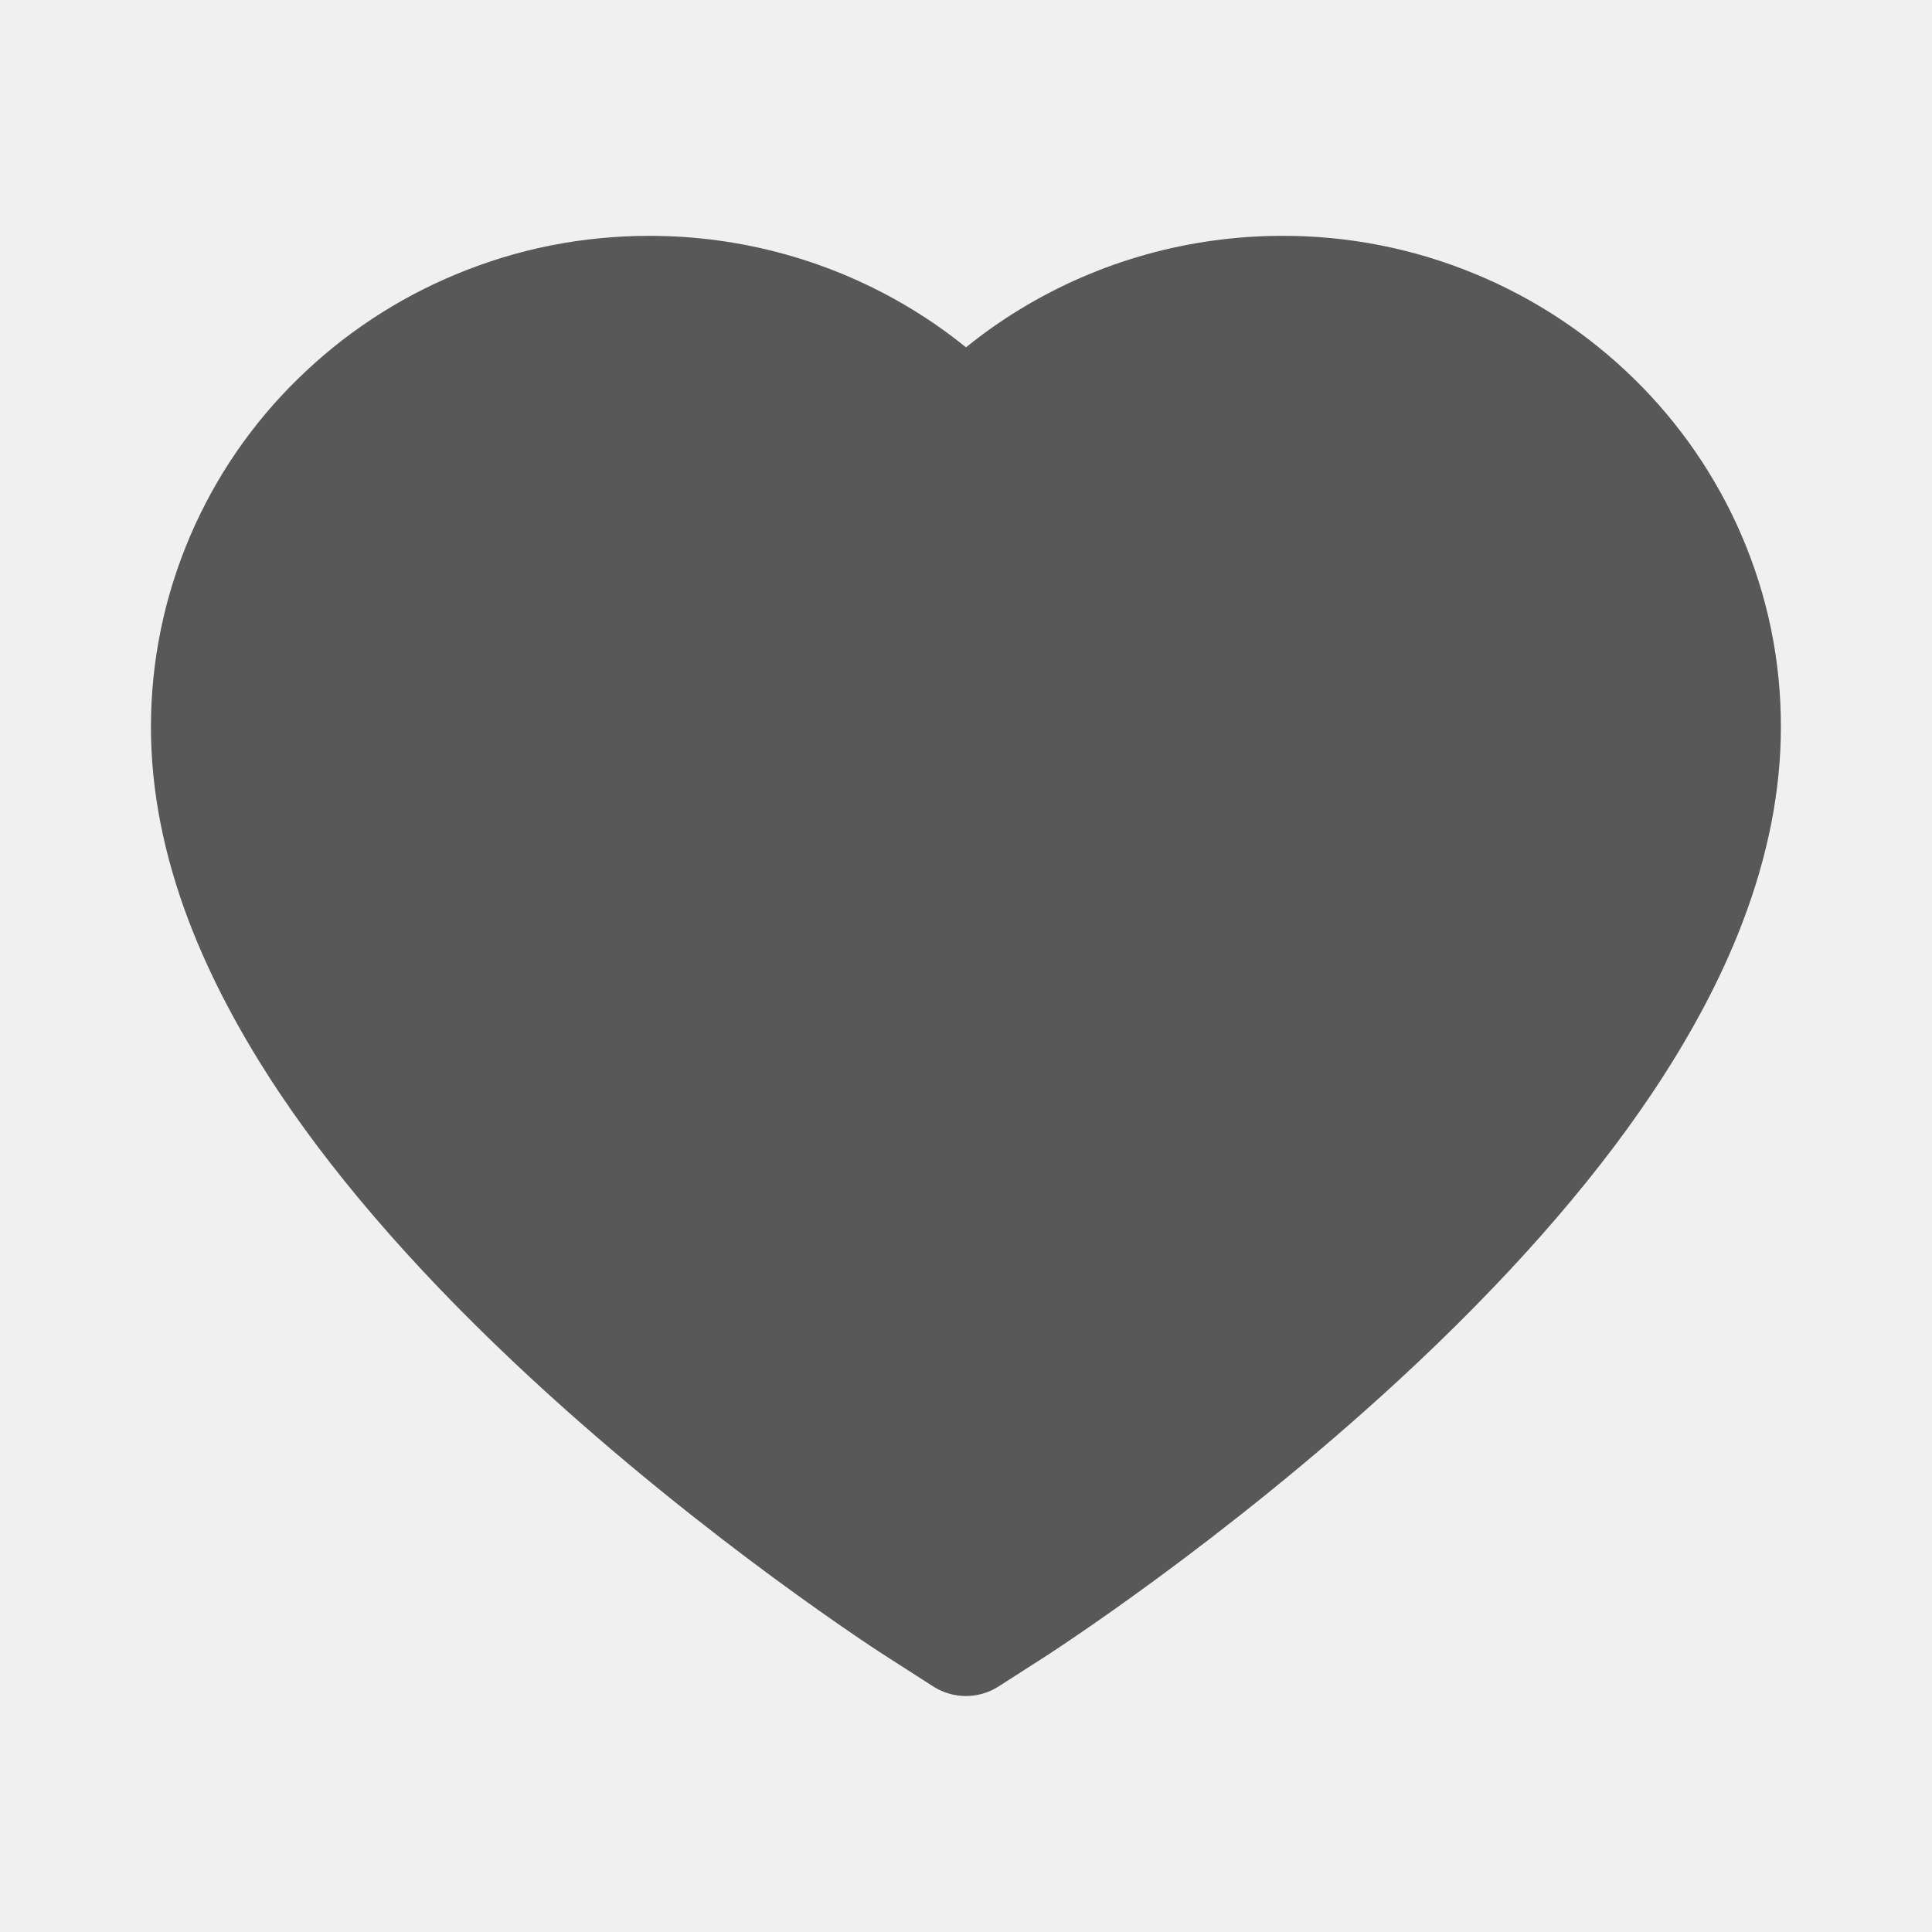
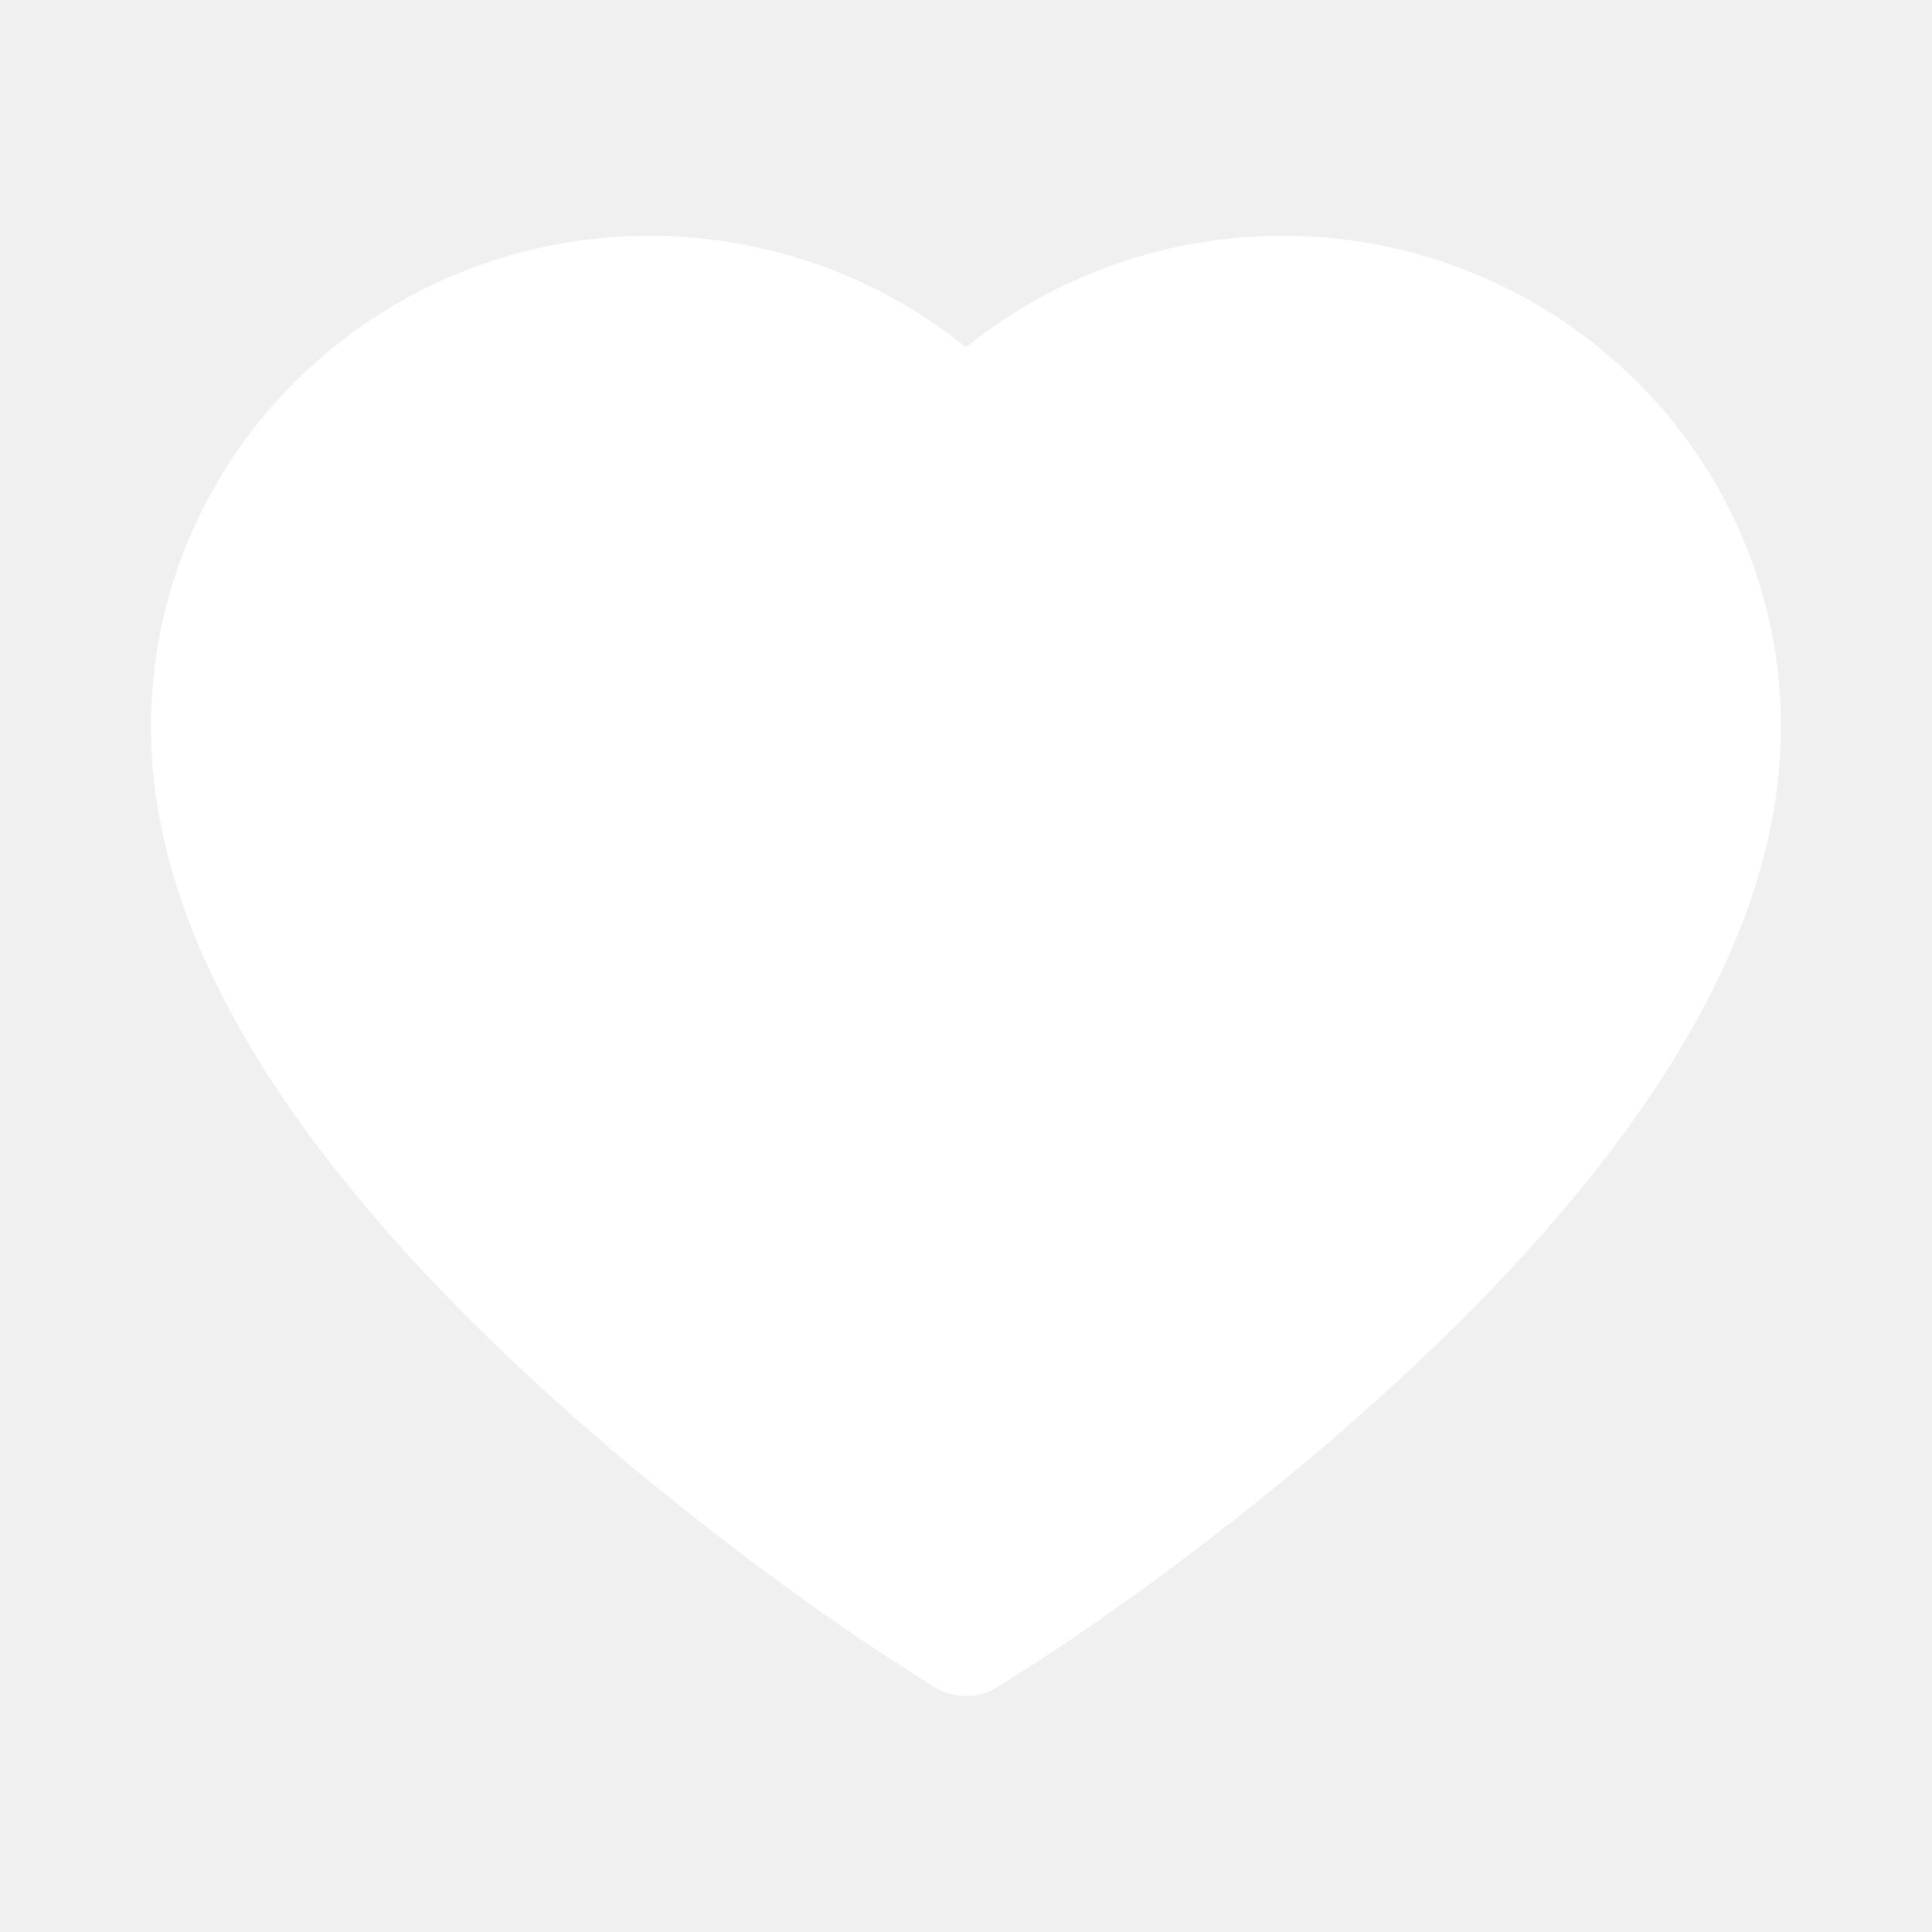
- <svg xmlns="http://www.w3.org/2000/svg" width="1024" height="1024" preserveAspectRatio="xMidYMid meet" viewBox="0 0 1024 1024" style="-ms-transform: rotate(360deg); -webkit-transform: rotate(360deg); transform: rotate(360deg);">
-   <path d="M923 283.6a260.04 260.04 0 0 0-56.9-82.8a264.4 264.4 0 0 0-84-55.5A265.34 265.34 0 0 0 679.7 125c-49.3 0-97.4 13.5-139.2 39c-10 6.1-19.5 12.8-28.5 20.1c-9-7.3-18.5-14-28.5-20.1c-41.8-25.5-89.9-39-139.2-39c-35.5 0-69.9 6.8-102.4 20.3c-31.4 13-59.7 31.7-84 55.5a258.44 258.44 0 0 0-56.9 82.8c-13.9 32.3-21 66.6-21 101.9c0 33.3 6.8 68 20.3 103.3c11.3 29.5 27.5 60.1 48.2 91c32.8 48.9 77.9 99.9 133.9 151.6c92.8 85.7 184.7 144.9 188.6 147.3l23.7 15.2c10.5 6.7 24 6.7 34.5 0l23.7-15.2c3.9-2.5 95.7-61.6 188.6-147.3c56-51.7 101.1-102.7 133.9-151.6c20.7-30.9 37-61.5 48.2-91c13.5-35.3 20.3-70 20.3-103.3c.1-35.3-7-69.6-20.9-101.9z" fill="#585858" />
-   <rect x="0" y="0" width="1024" height="1024" fill="rgba(0, 0, 0, 0)" />
+ <svg xmlns="http://www.w3.org/2000/svg" aria-hidden="true" focusable="false" width="1em" height="1em" style="-ms-transform: rotate(360deg); -webkit-transform: rotate(360deg); transform: rotate(360deg);" preserveAspectRatio="xMidYMid meet" viewBox="0 0 1024 1024">
+   <path d="M923 283.6a260.04 260.04 0 0 0-56.9-82.8a264.4 264.4 0 0 0-84-55.5A265.34 265.34 0 0 0 679.7 125c-49.3 0-97.4 13.5-139.2 39c-10 6.1-19.5 12.8-28.5 20.1c-9-7.3-18.5-14-28.5-20.1c-41.8-25.5-89.9-39-139.2-39c-35.5 0-69.9 6.8-102.4 20.3c-31.4 13-59.7 31.7-84 55.5a258.44 258.44 0 0 0-56.9 82.8c-13.9 32.3-21 66.6-21 101.9c0 33.3 6.8 68 20.3 103.3c11.3 29.5 27.5 60.1 48.2 91c32.8 48.9 77.9 99.9 133.9 151.6c92.8 85.7 184.7 144.9 188.6 147.3l23.7 15.2c10.5 6.7 24 6.7 34.5 0l23.7-15.2c3.9-2.5 95.7-61.6 188.6-147.3c56-51.7 101.1-102.7 133.9-151.6c20.7-30.9 37-61.5 48.2-91c13.5-35.3 20.3-70 20.3-103.3c.1-35.3-7-69.6-20.9-101.9z" fill="#ffffff" />
</svg>
